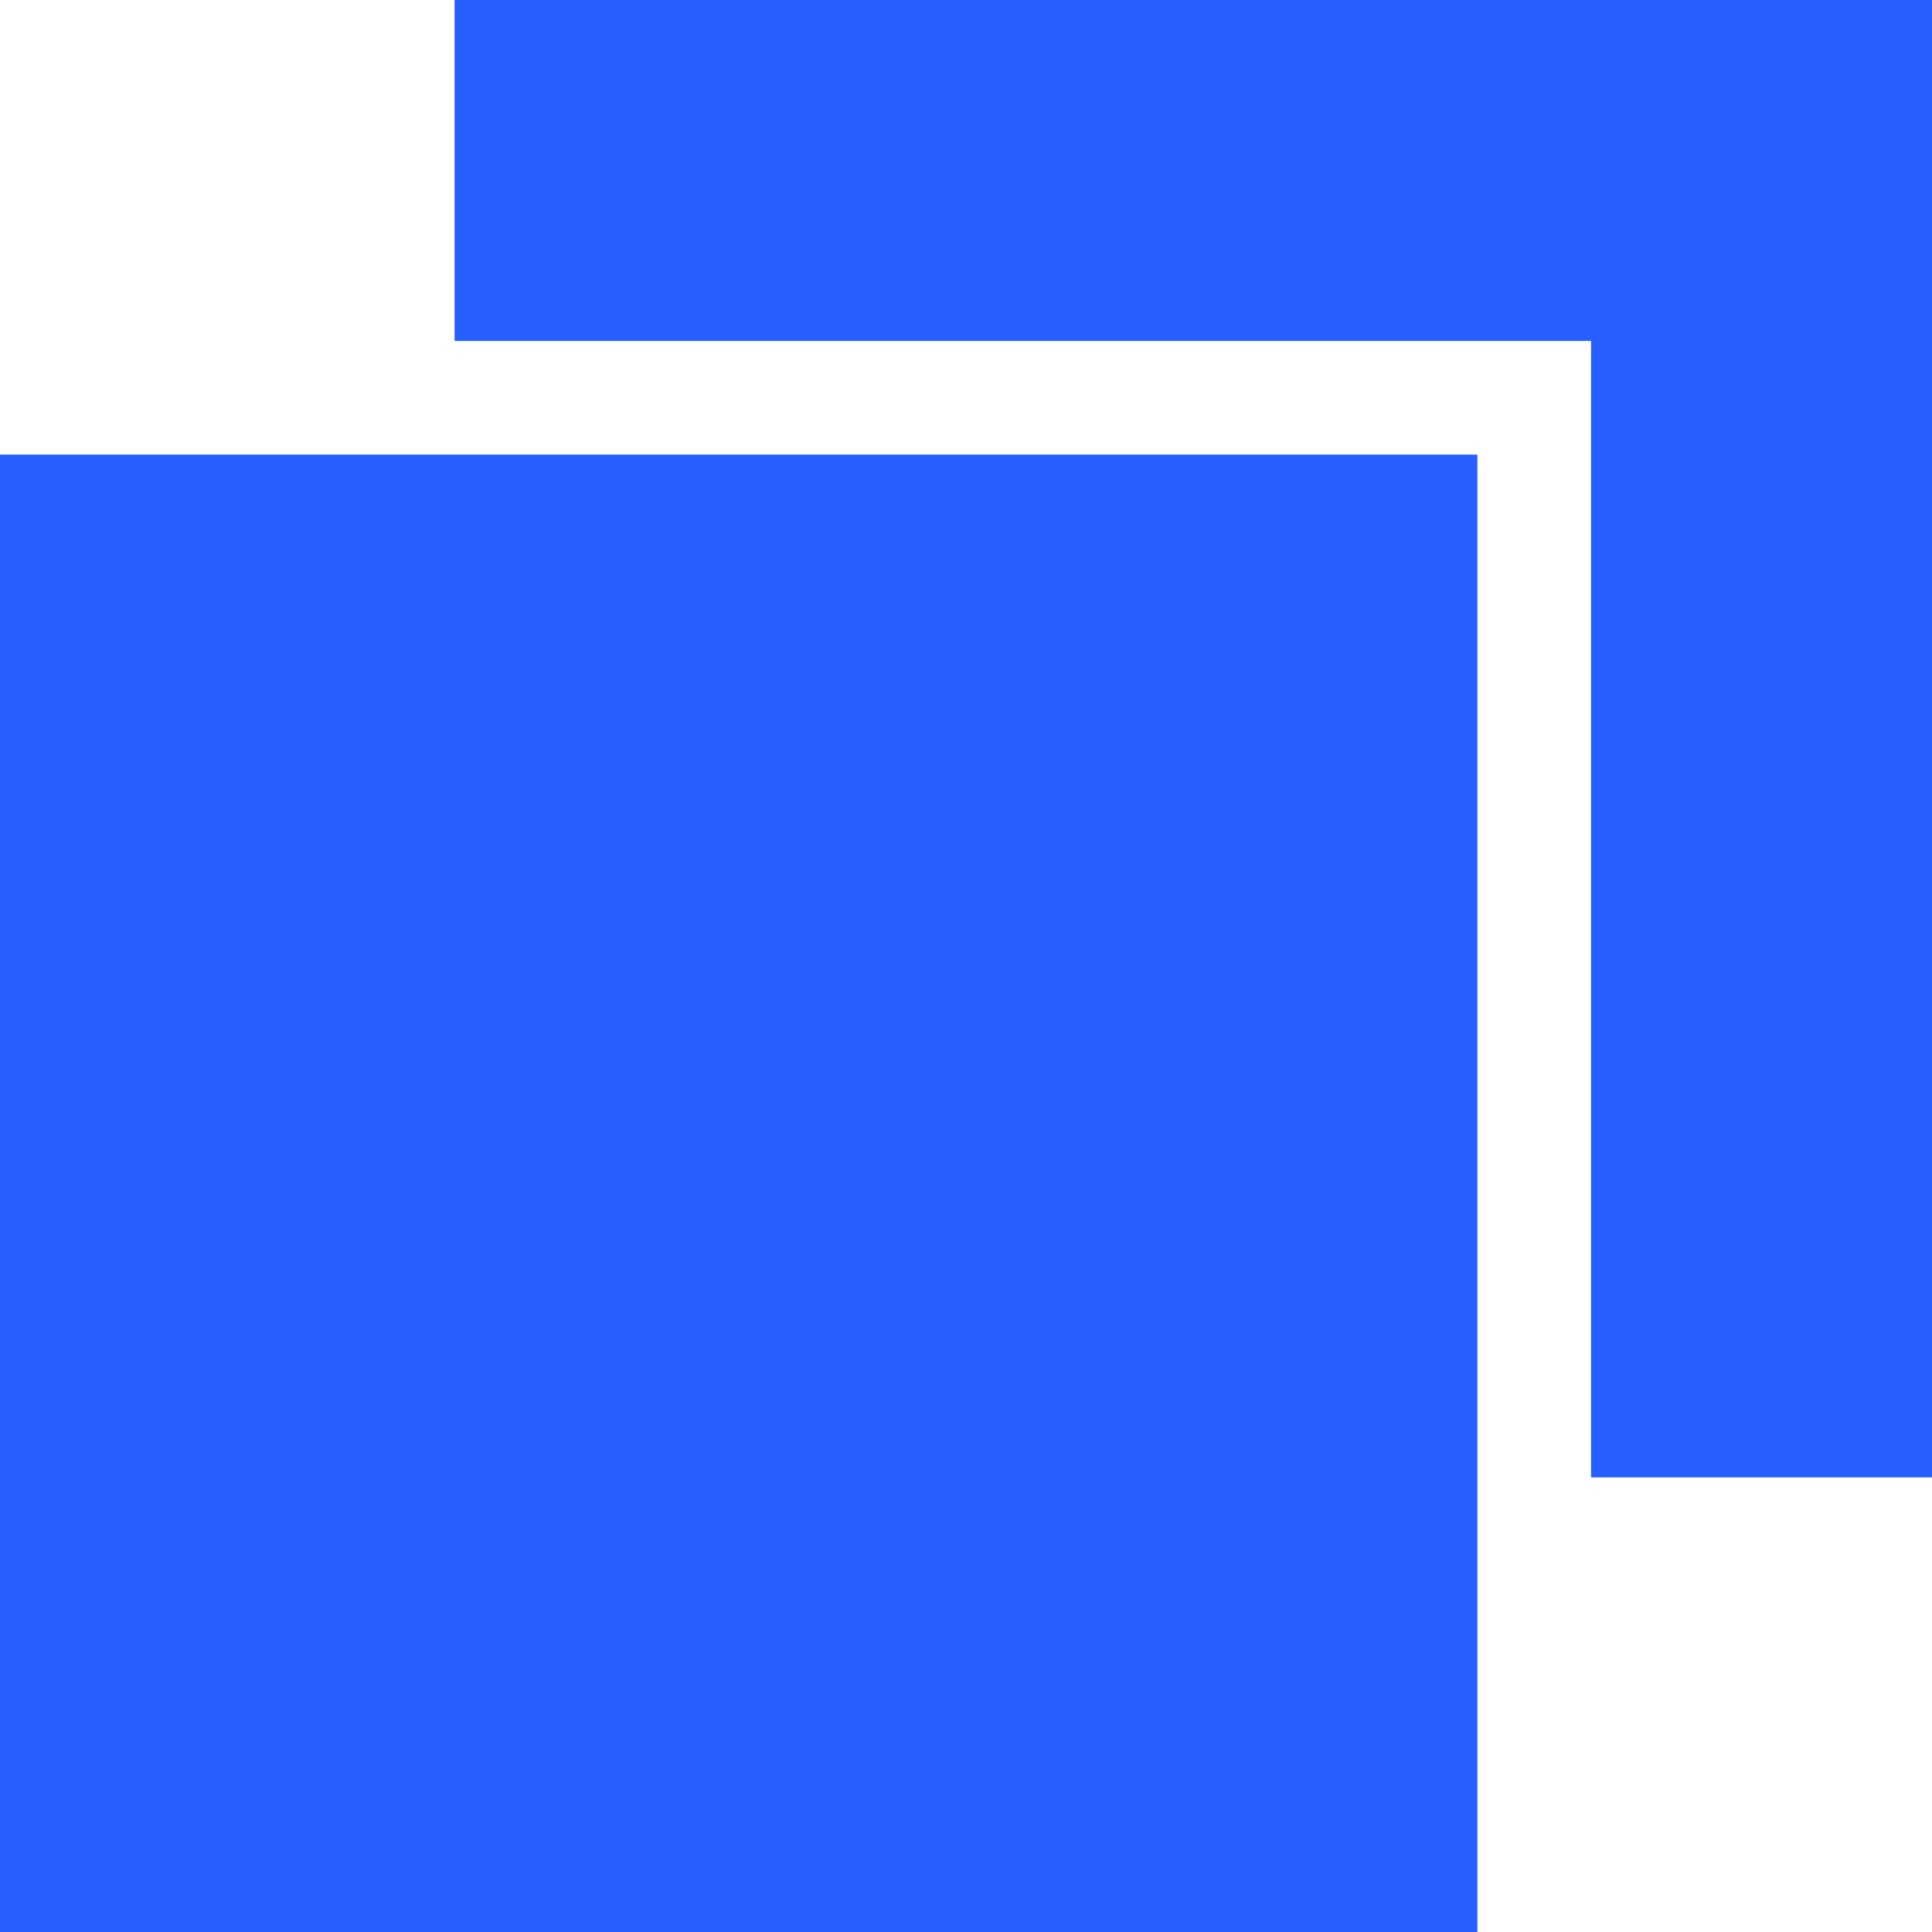
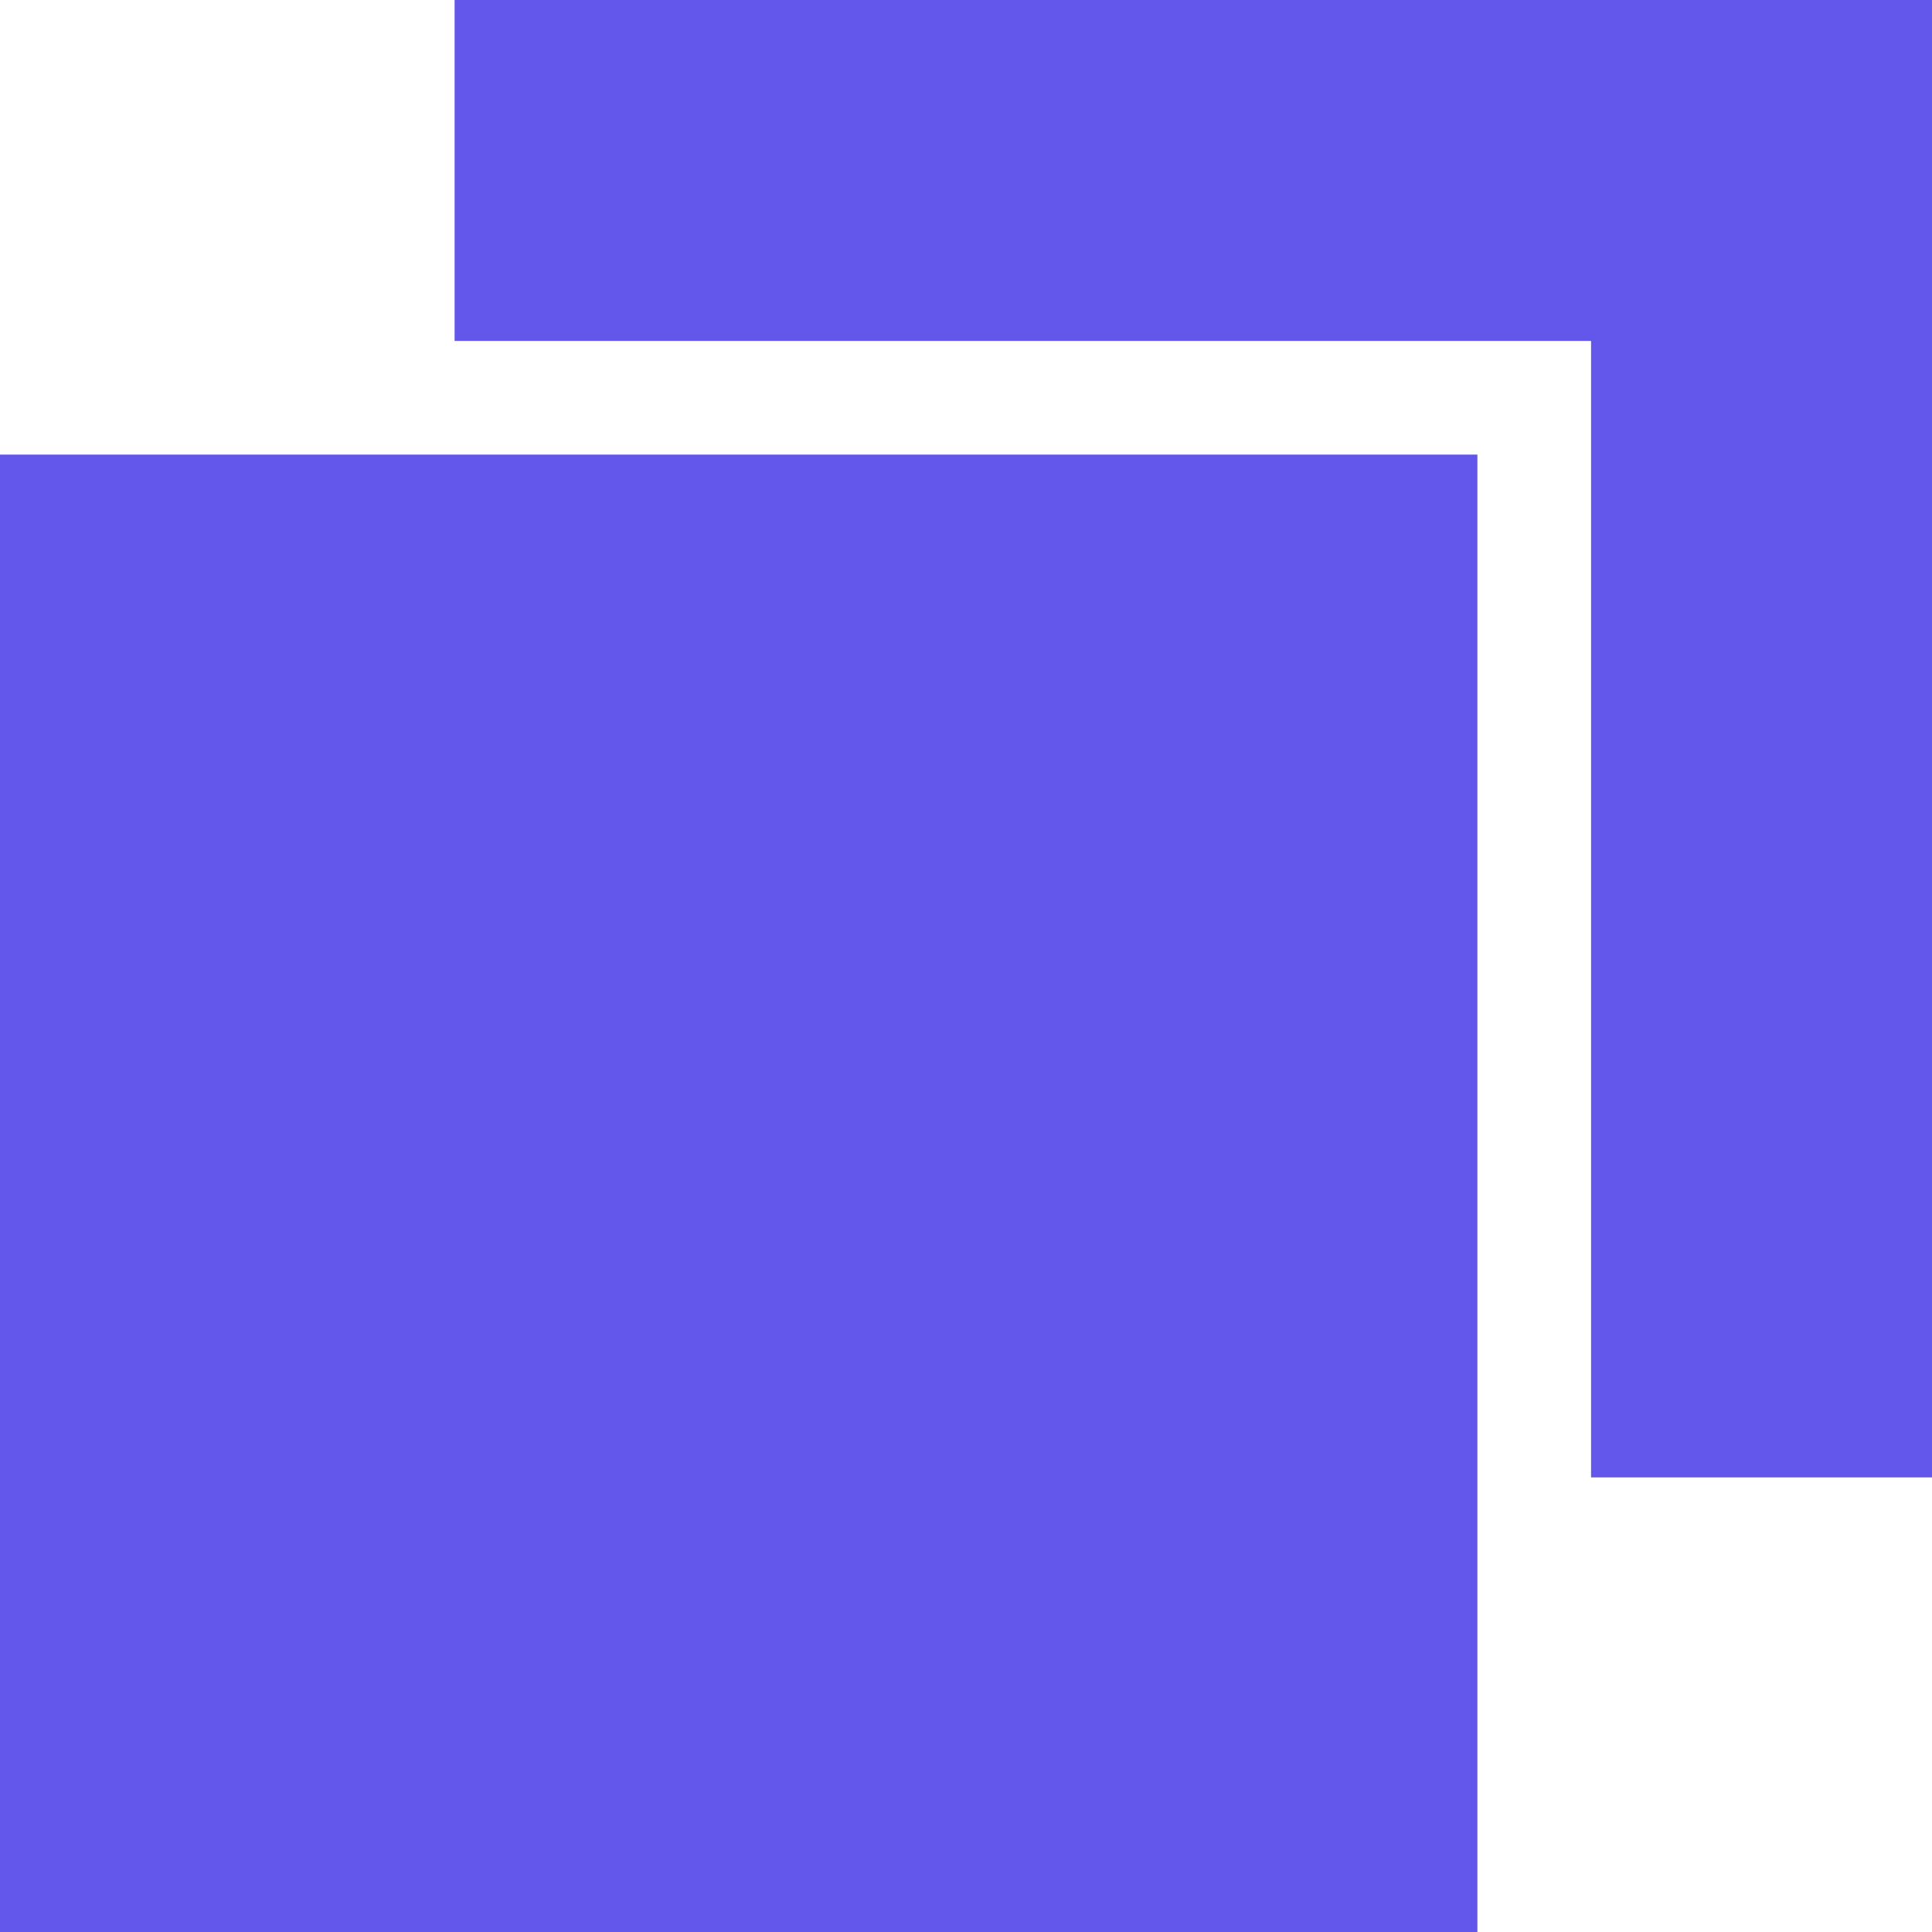
<svg xmlns="http://www.w3.org/2000/svg" t="1744173240724" class="icon" viewBox="0 0 1024 1024" version="1.1" p-id="28416" width="16" height="16">
-   <path d="M783.053 240.947V1024H0V240.947h783.053zM1024 0v783.053h-180.702V180.702H240.947V0H1024z" fill="#275EFF" p-id="28417" />
+   <path d="M783.053 240.947V1024H0V240.947h783.053zM1024 0v783.053h-180.702V180.702H240.947V0H1024z" fill="#6356EA" p-id="28417" />
</svg>
